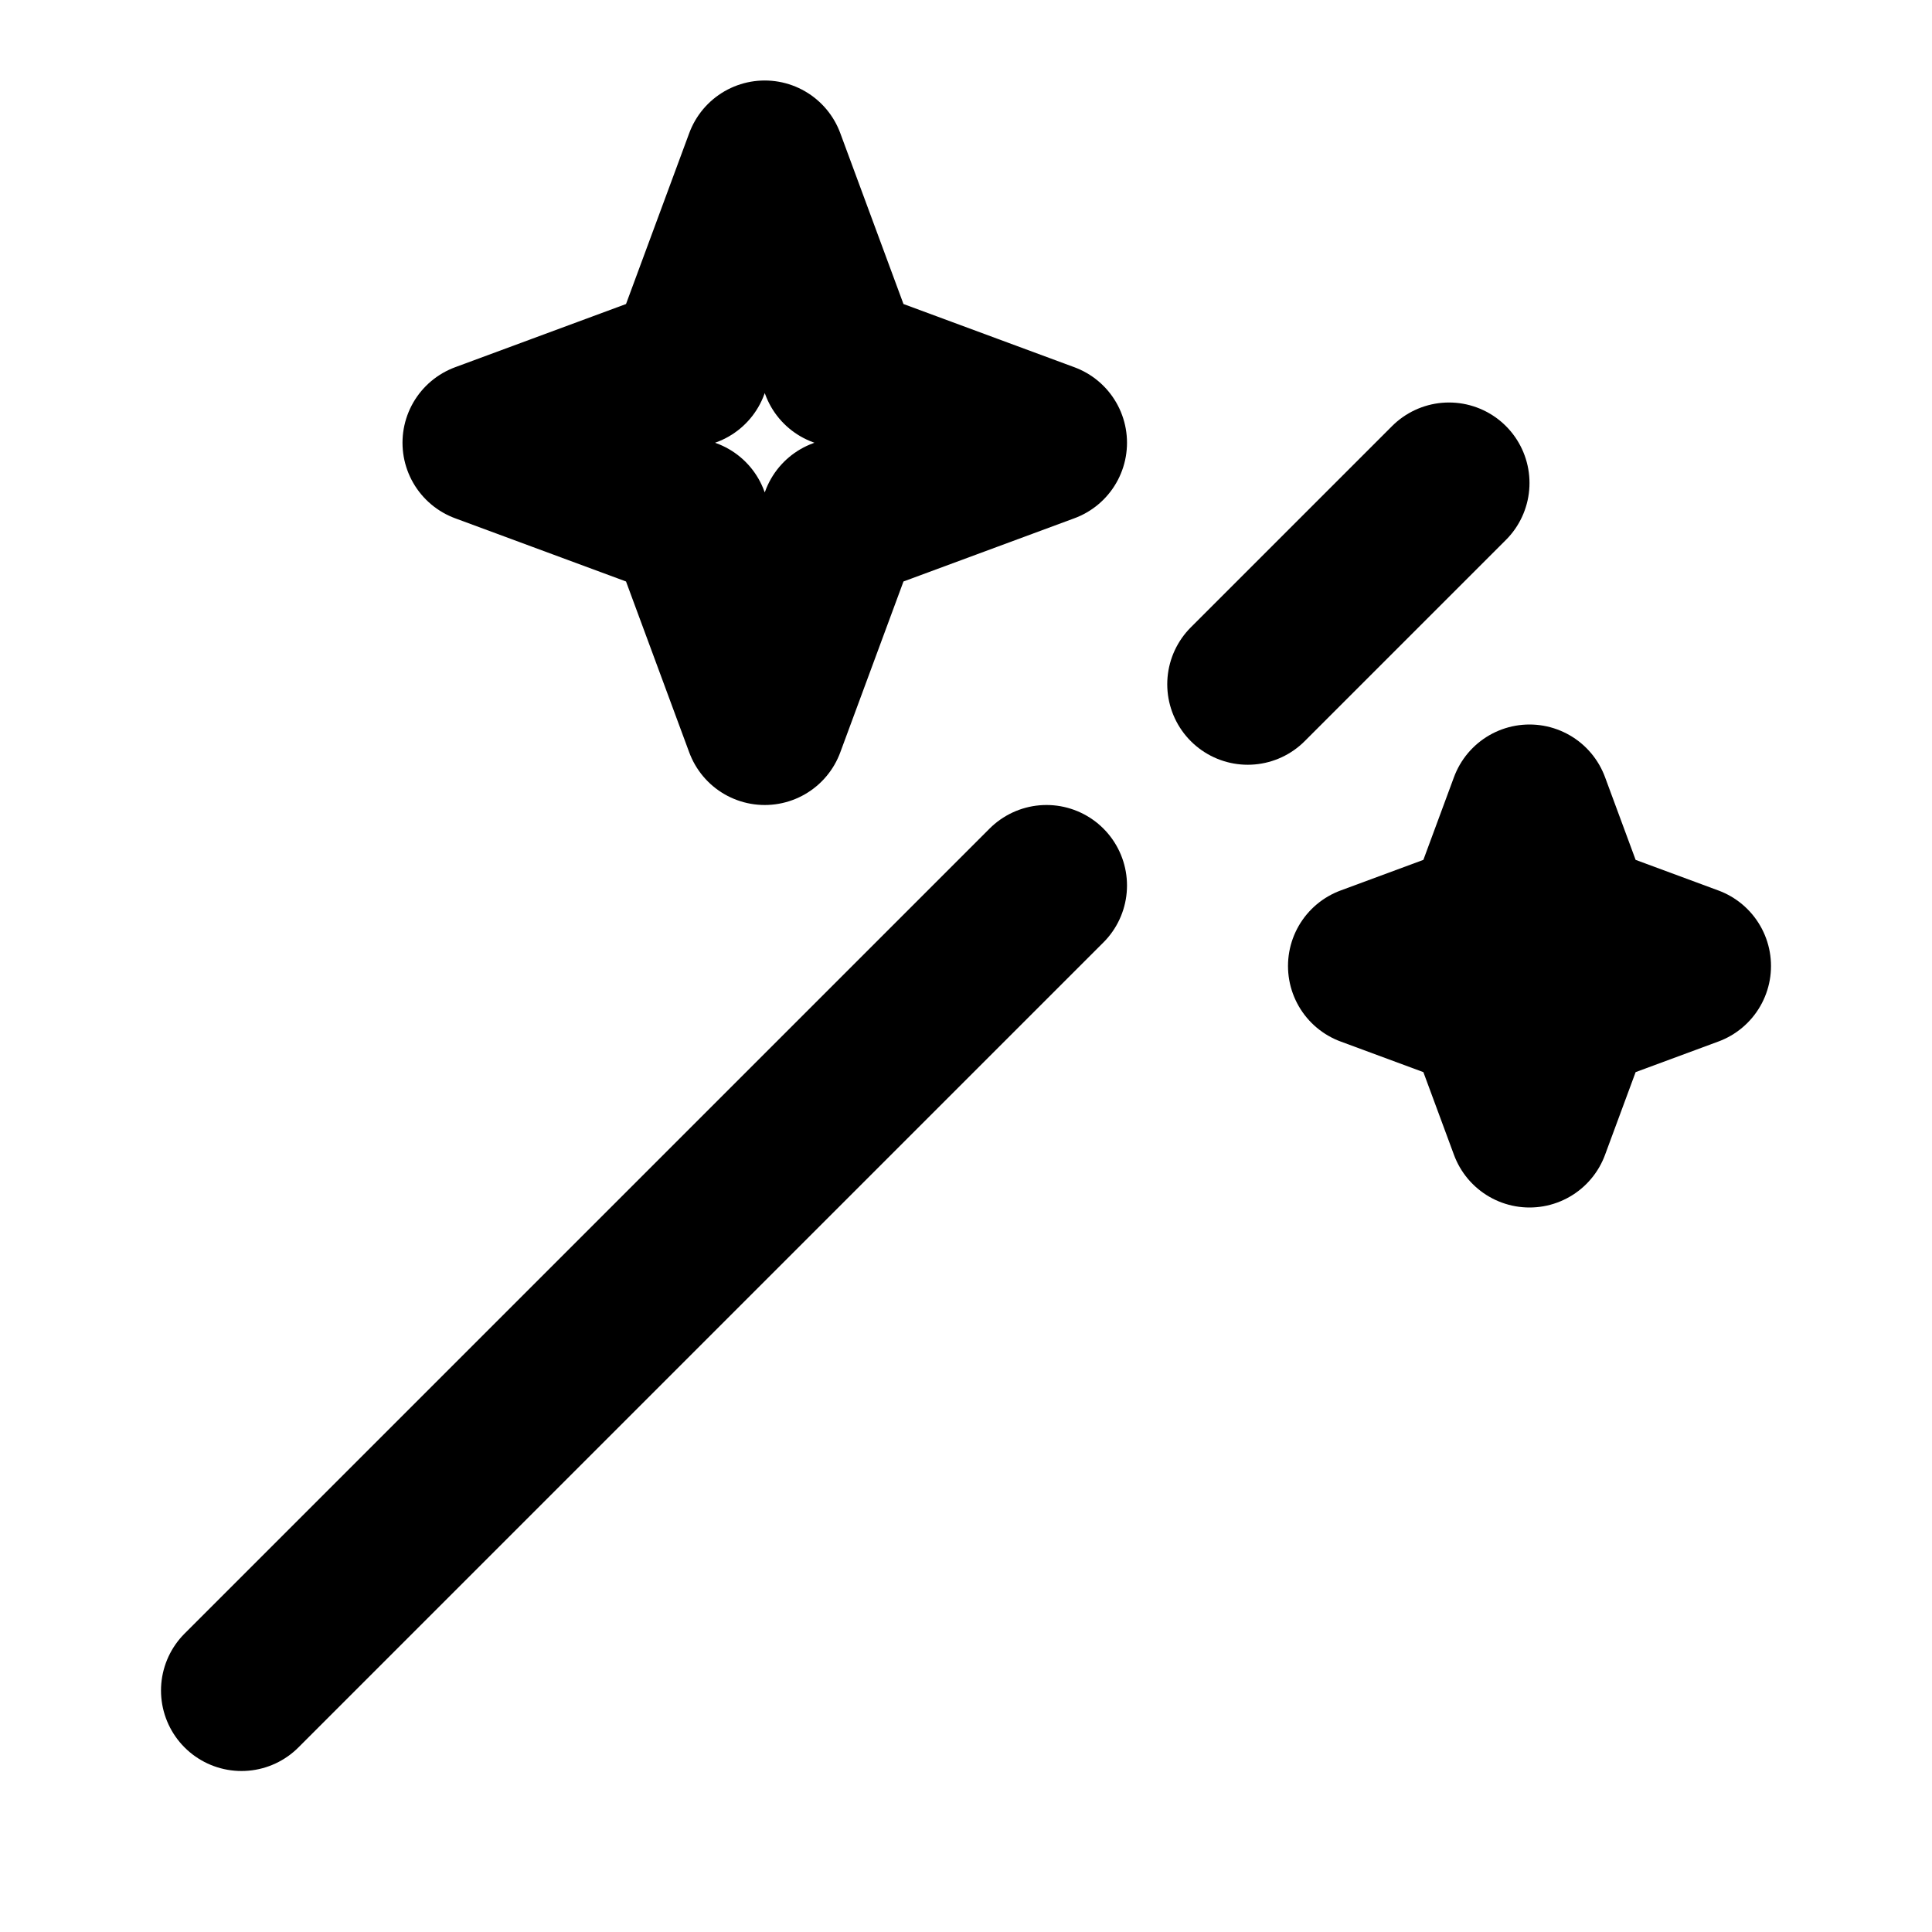
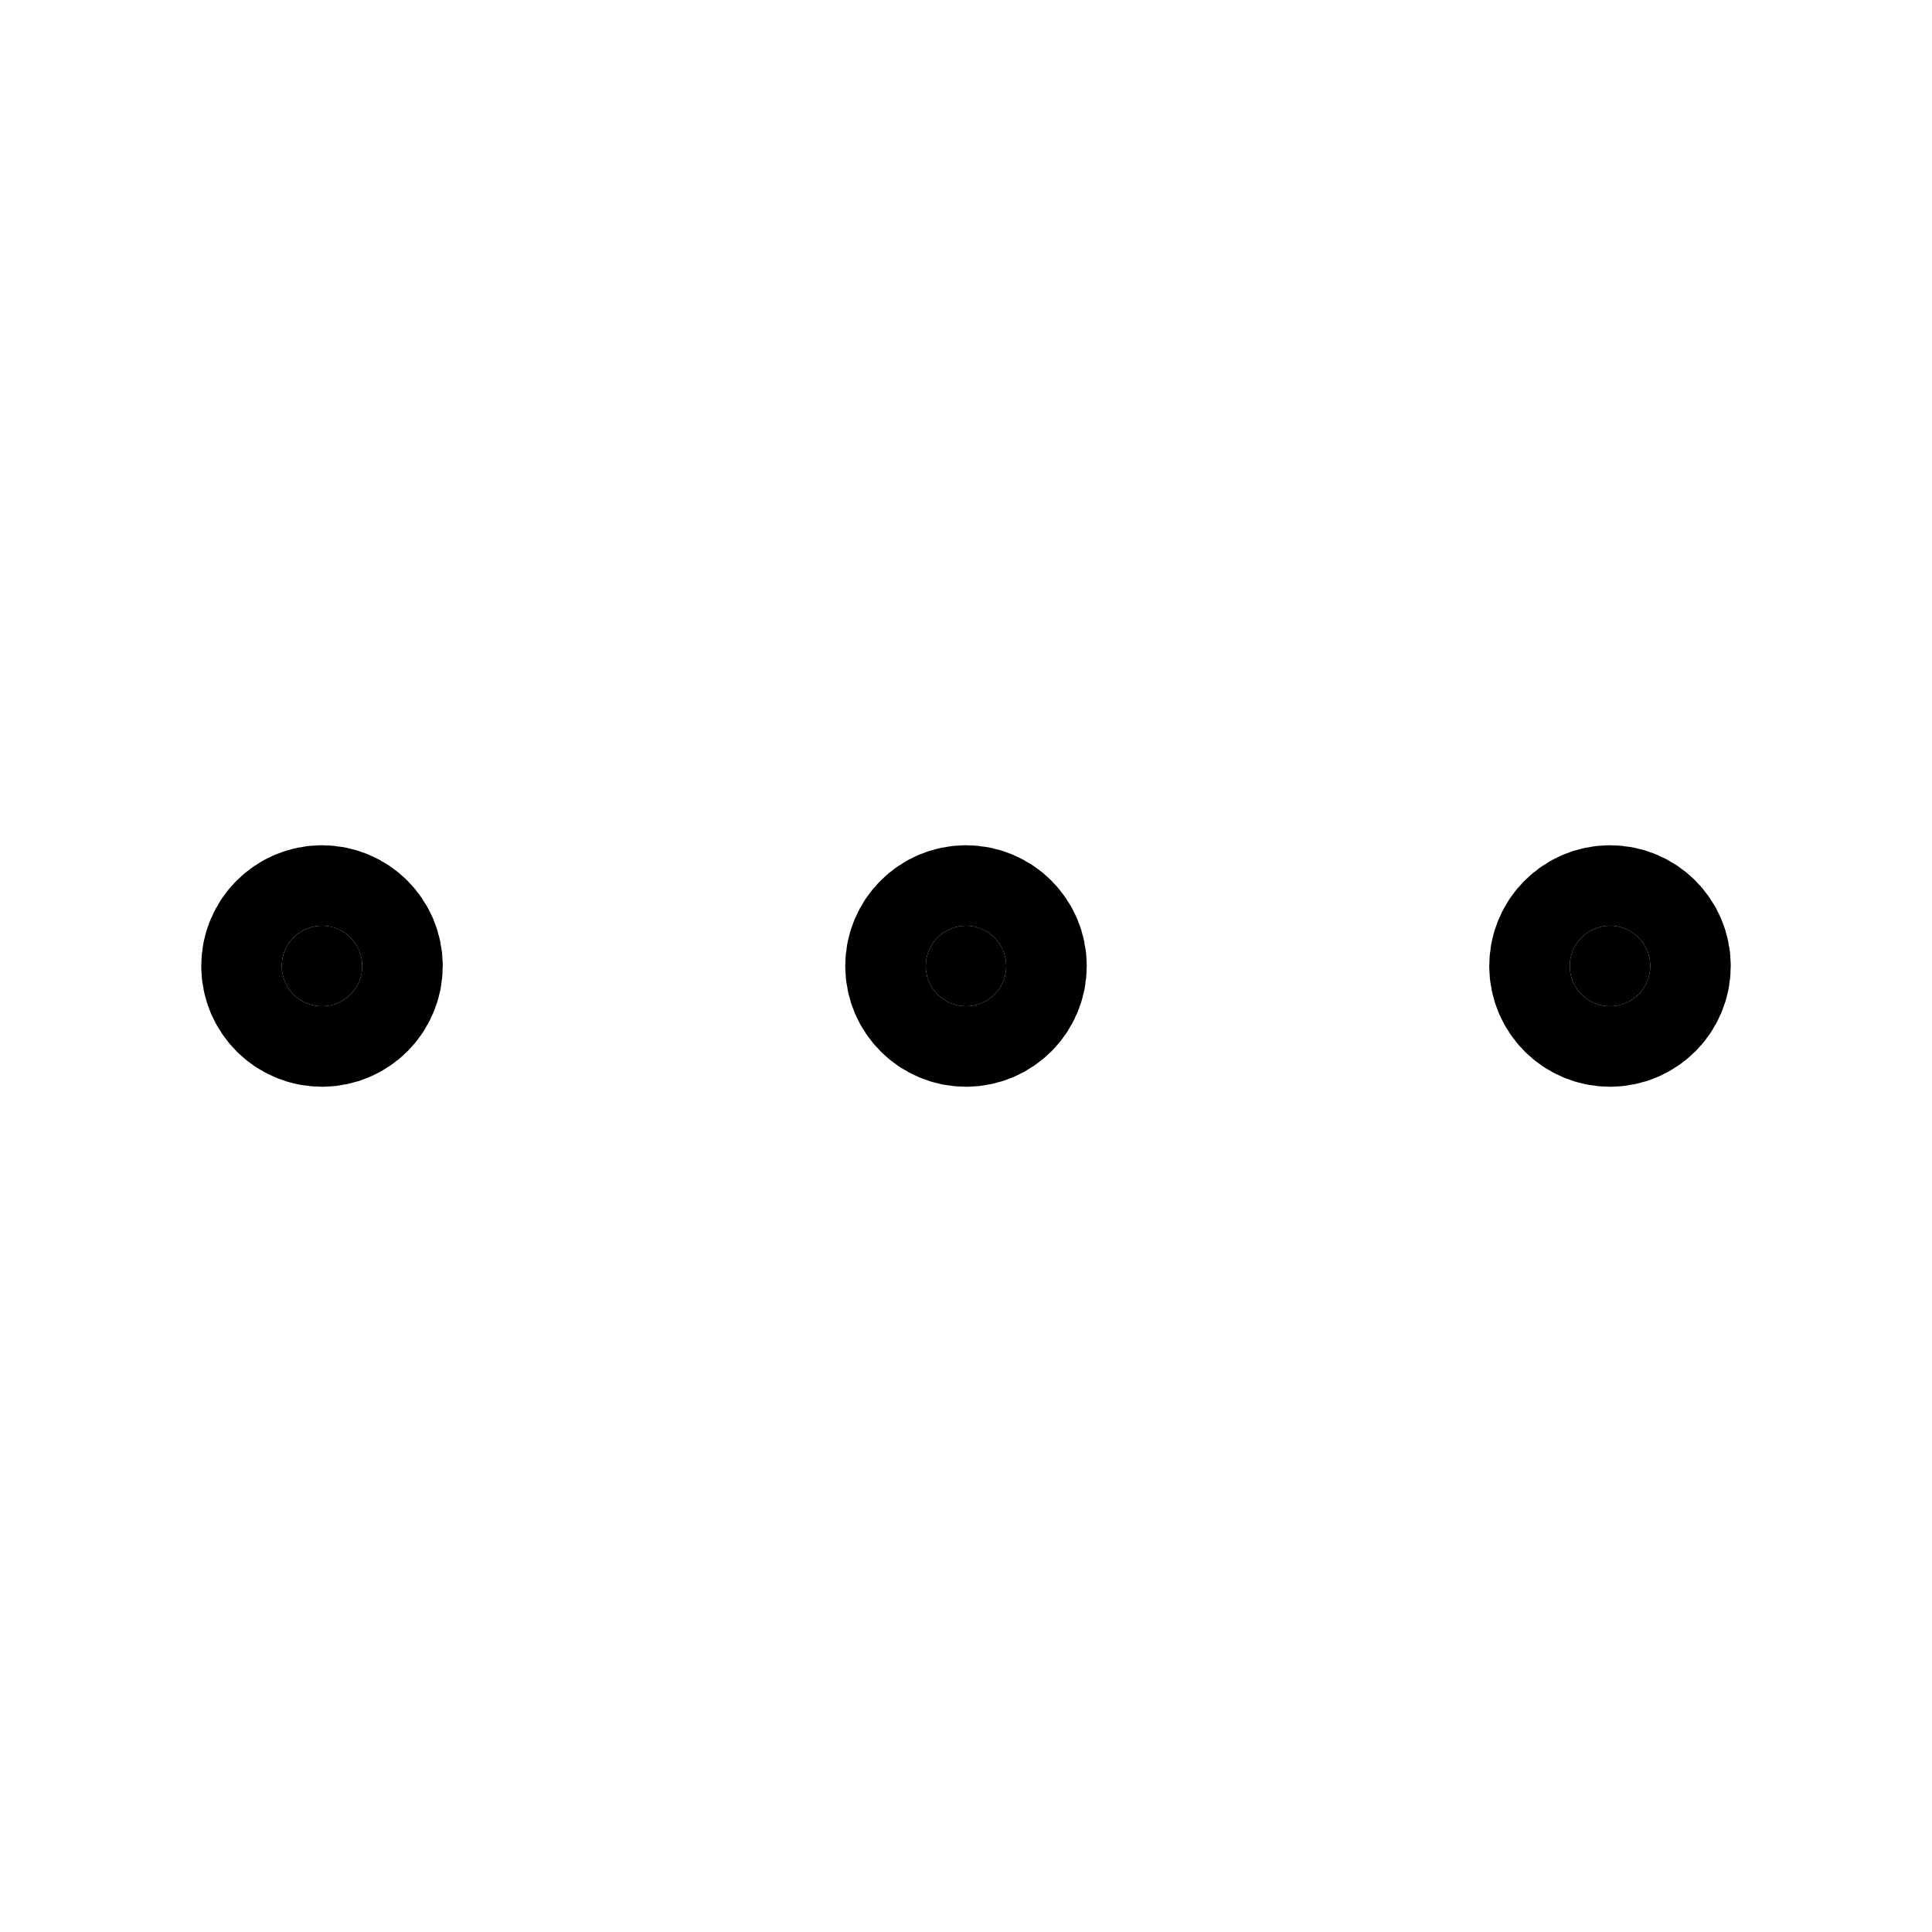
<svg xmlns="http://www.w3.org/2000/svg" width="18px" height="18px" viewBox="0 0 24 24" stroke-width="2" fill="none" color="#000000">
-   <path d="M3 21L13 11M18 6L15.5 8.5" stroke="#000000" stroke-width="2" stroke-linecap="round" stroke-linejoin="round" />
-   <path d="M9.5 2L10.445 4.555L13 5.5L10.445 6.445L9.5 9L8.555 6.445L6 5.5L8.555 4.555L9.5 2Z" stroke="#000000" stroke-width="2" stroke-linejoin="round" />
-   <path d="M19 10L19.54 11.46L21 12L19.54 12.54L19 14L18.46 12.54L17 12L18.46 11.46L19 10Z" stroke="#000000" stroke-width="2" stroke-linejoin="round" />
+   <path d="M20 12.5C20.276 12.5 20.5 12.276 20.5 12C20.5 11.724 20.276 11.5 20 11.5C19.724 11.5 19.5 11.724 19.5 12C19.5 12.276 19.724 12.5 20 12.5Z" fill="#000000" stroke="#000000" stroke-width="2" stroke-linecap="round" stroke-linejoin="round" />
+   <path d="M12 12.5C12.276 12.5 12.5 12.276 12.5 12C12.5 11.724 12.276 11.5 12 11.5C11.724 11.5 11.5 11.724 11.5 12C11.5 12.276 11.724 12.5 12 12.5Z" fill="#000000" stroke="#000000" stroke-width="2" stroke-linecap="round" stroke-linejoin="round" />
+   <path d="M4 12.5C4.276 12.5 4.5 12.276 4.5 12C4.5 11.724 4.276 11.5 4 11.5C3.724 11.5 3.5 11.724 3.5 12C3.5 12.276 3.724 12.5 4 12.5Z" fill="#000000" stroke="#000000" stroke-width="2" stroke-linecap="round" stroke-linejoin="round" />
</svg>
